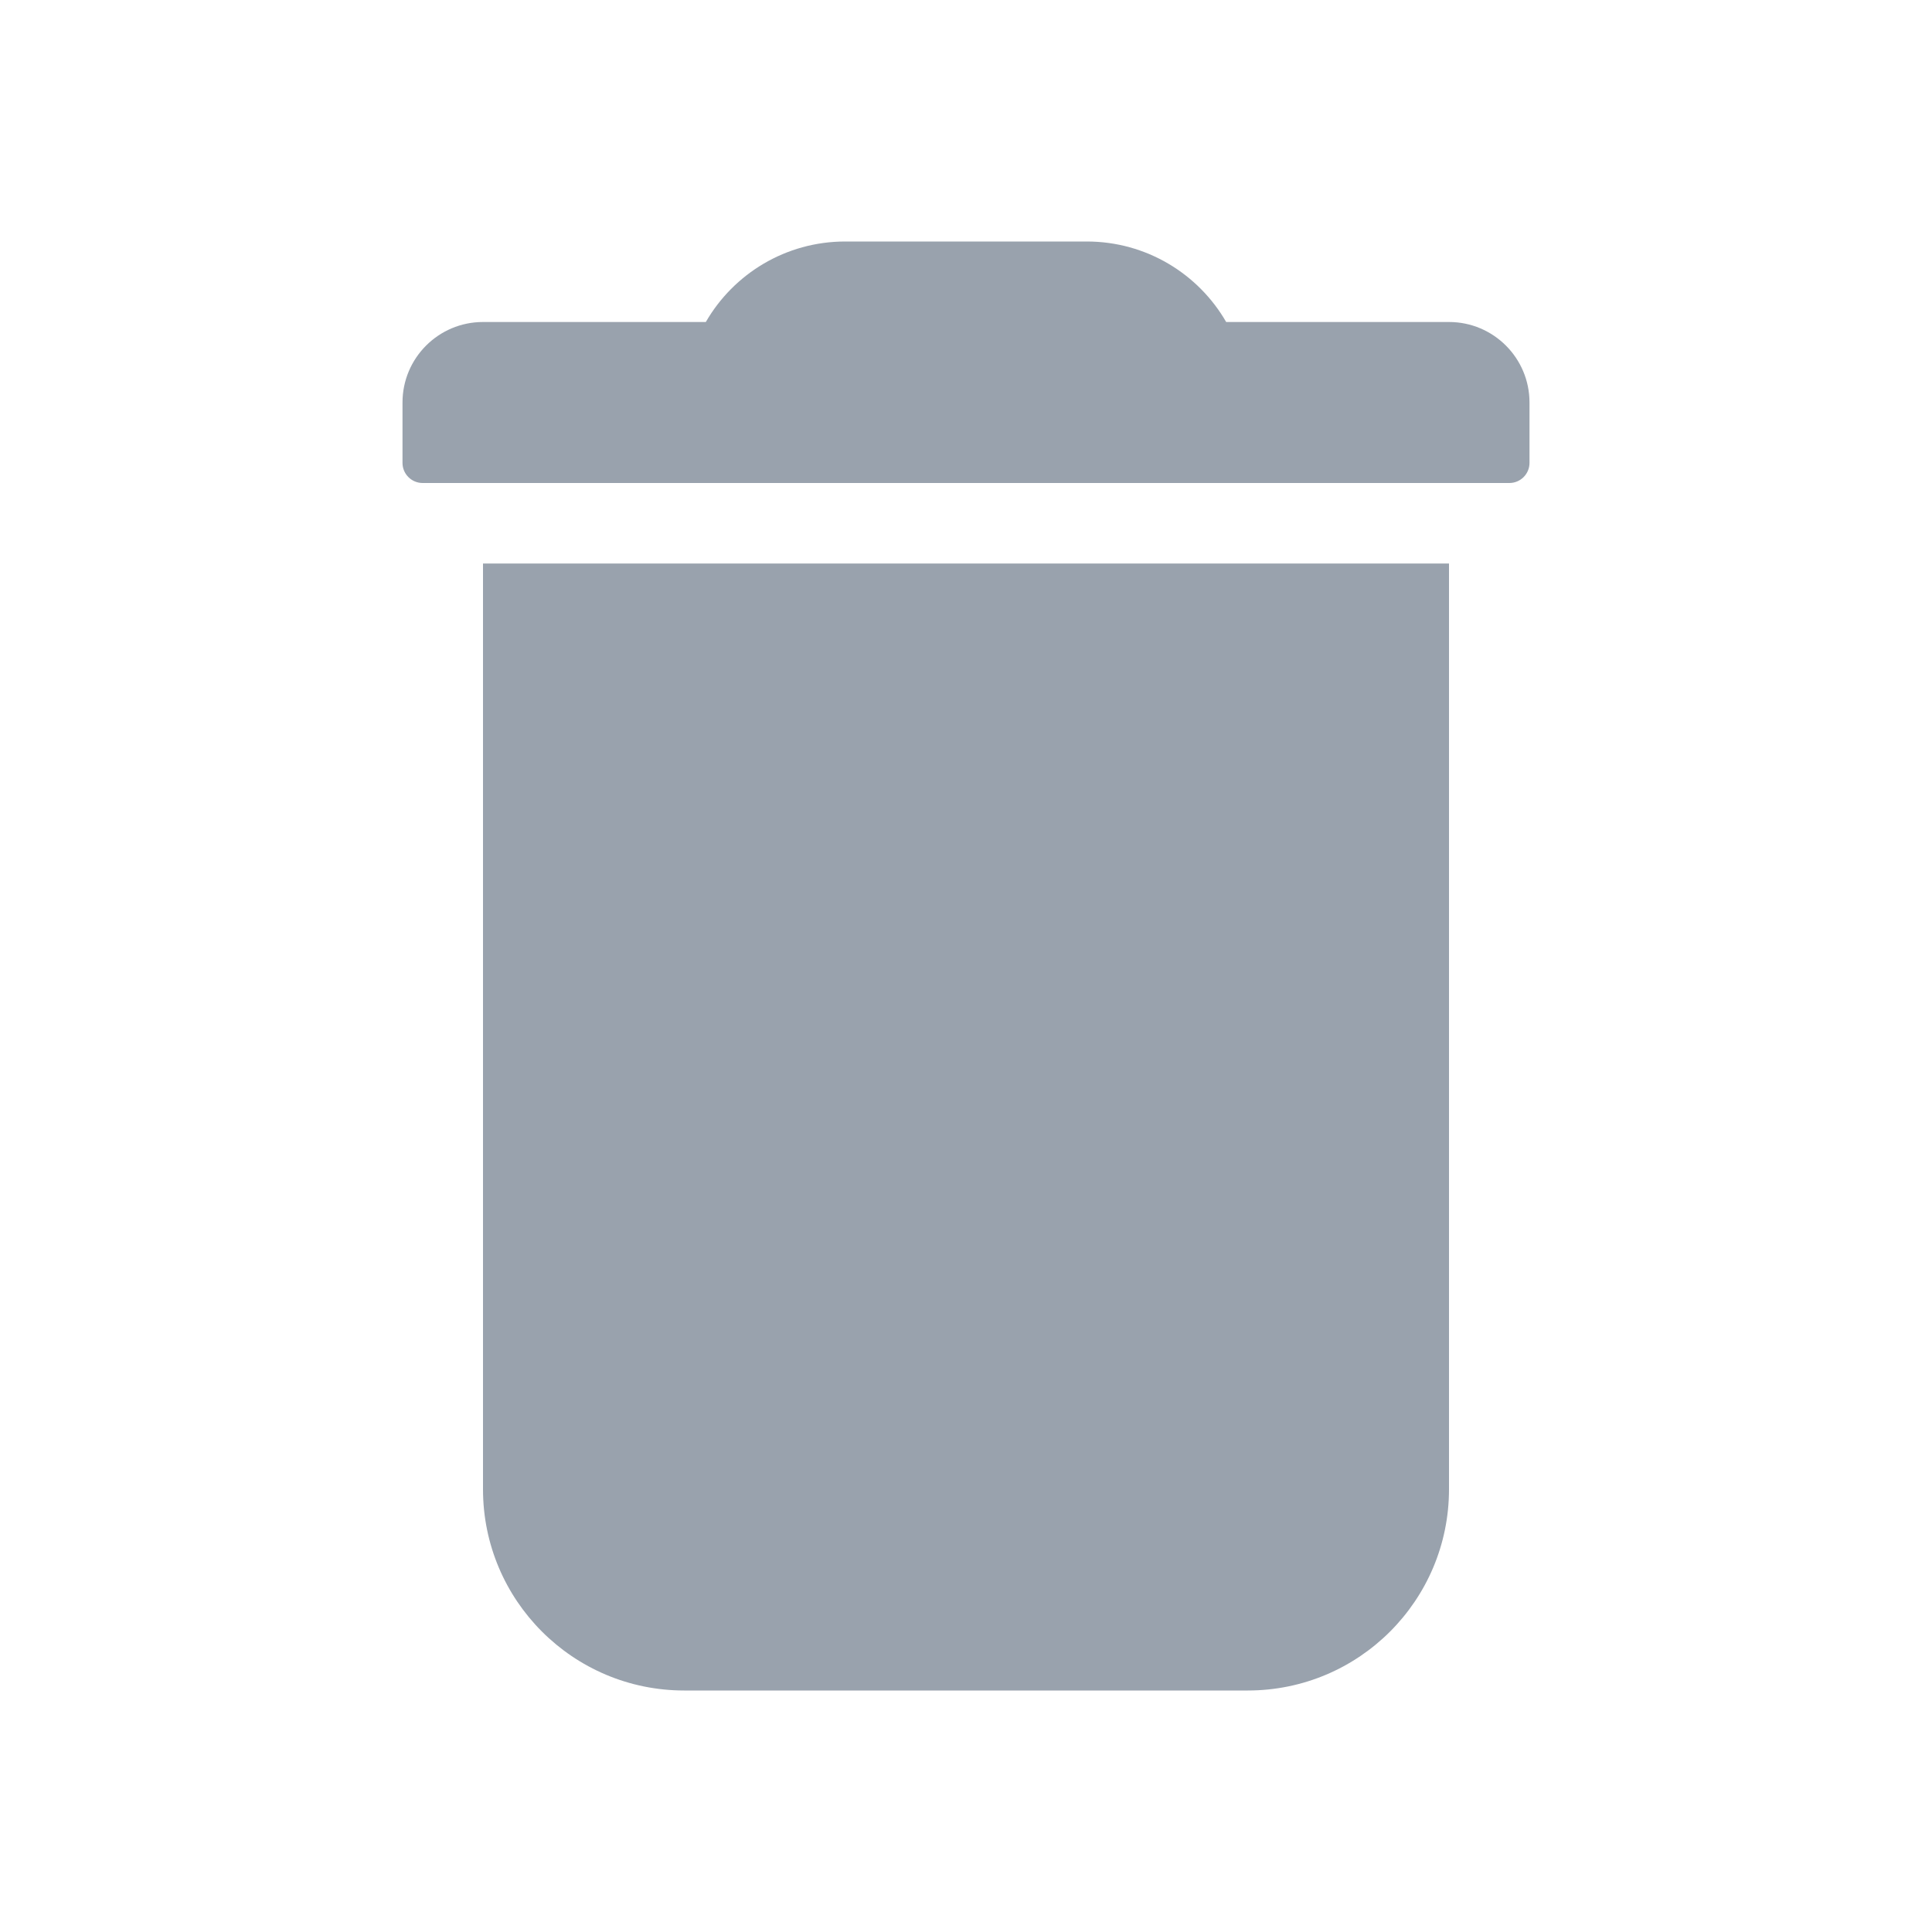
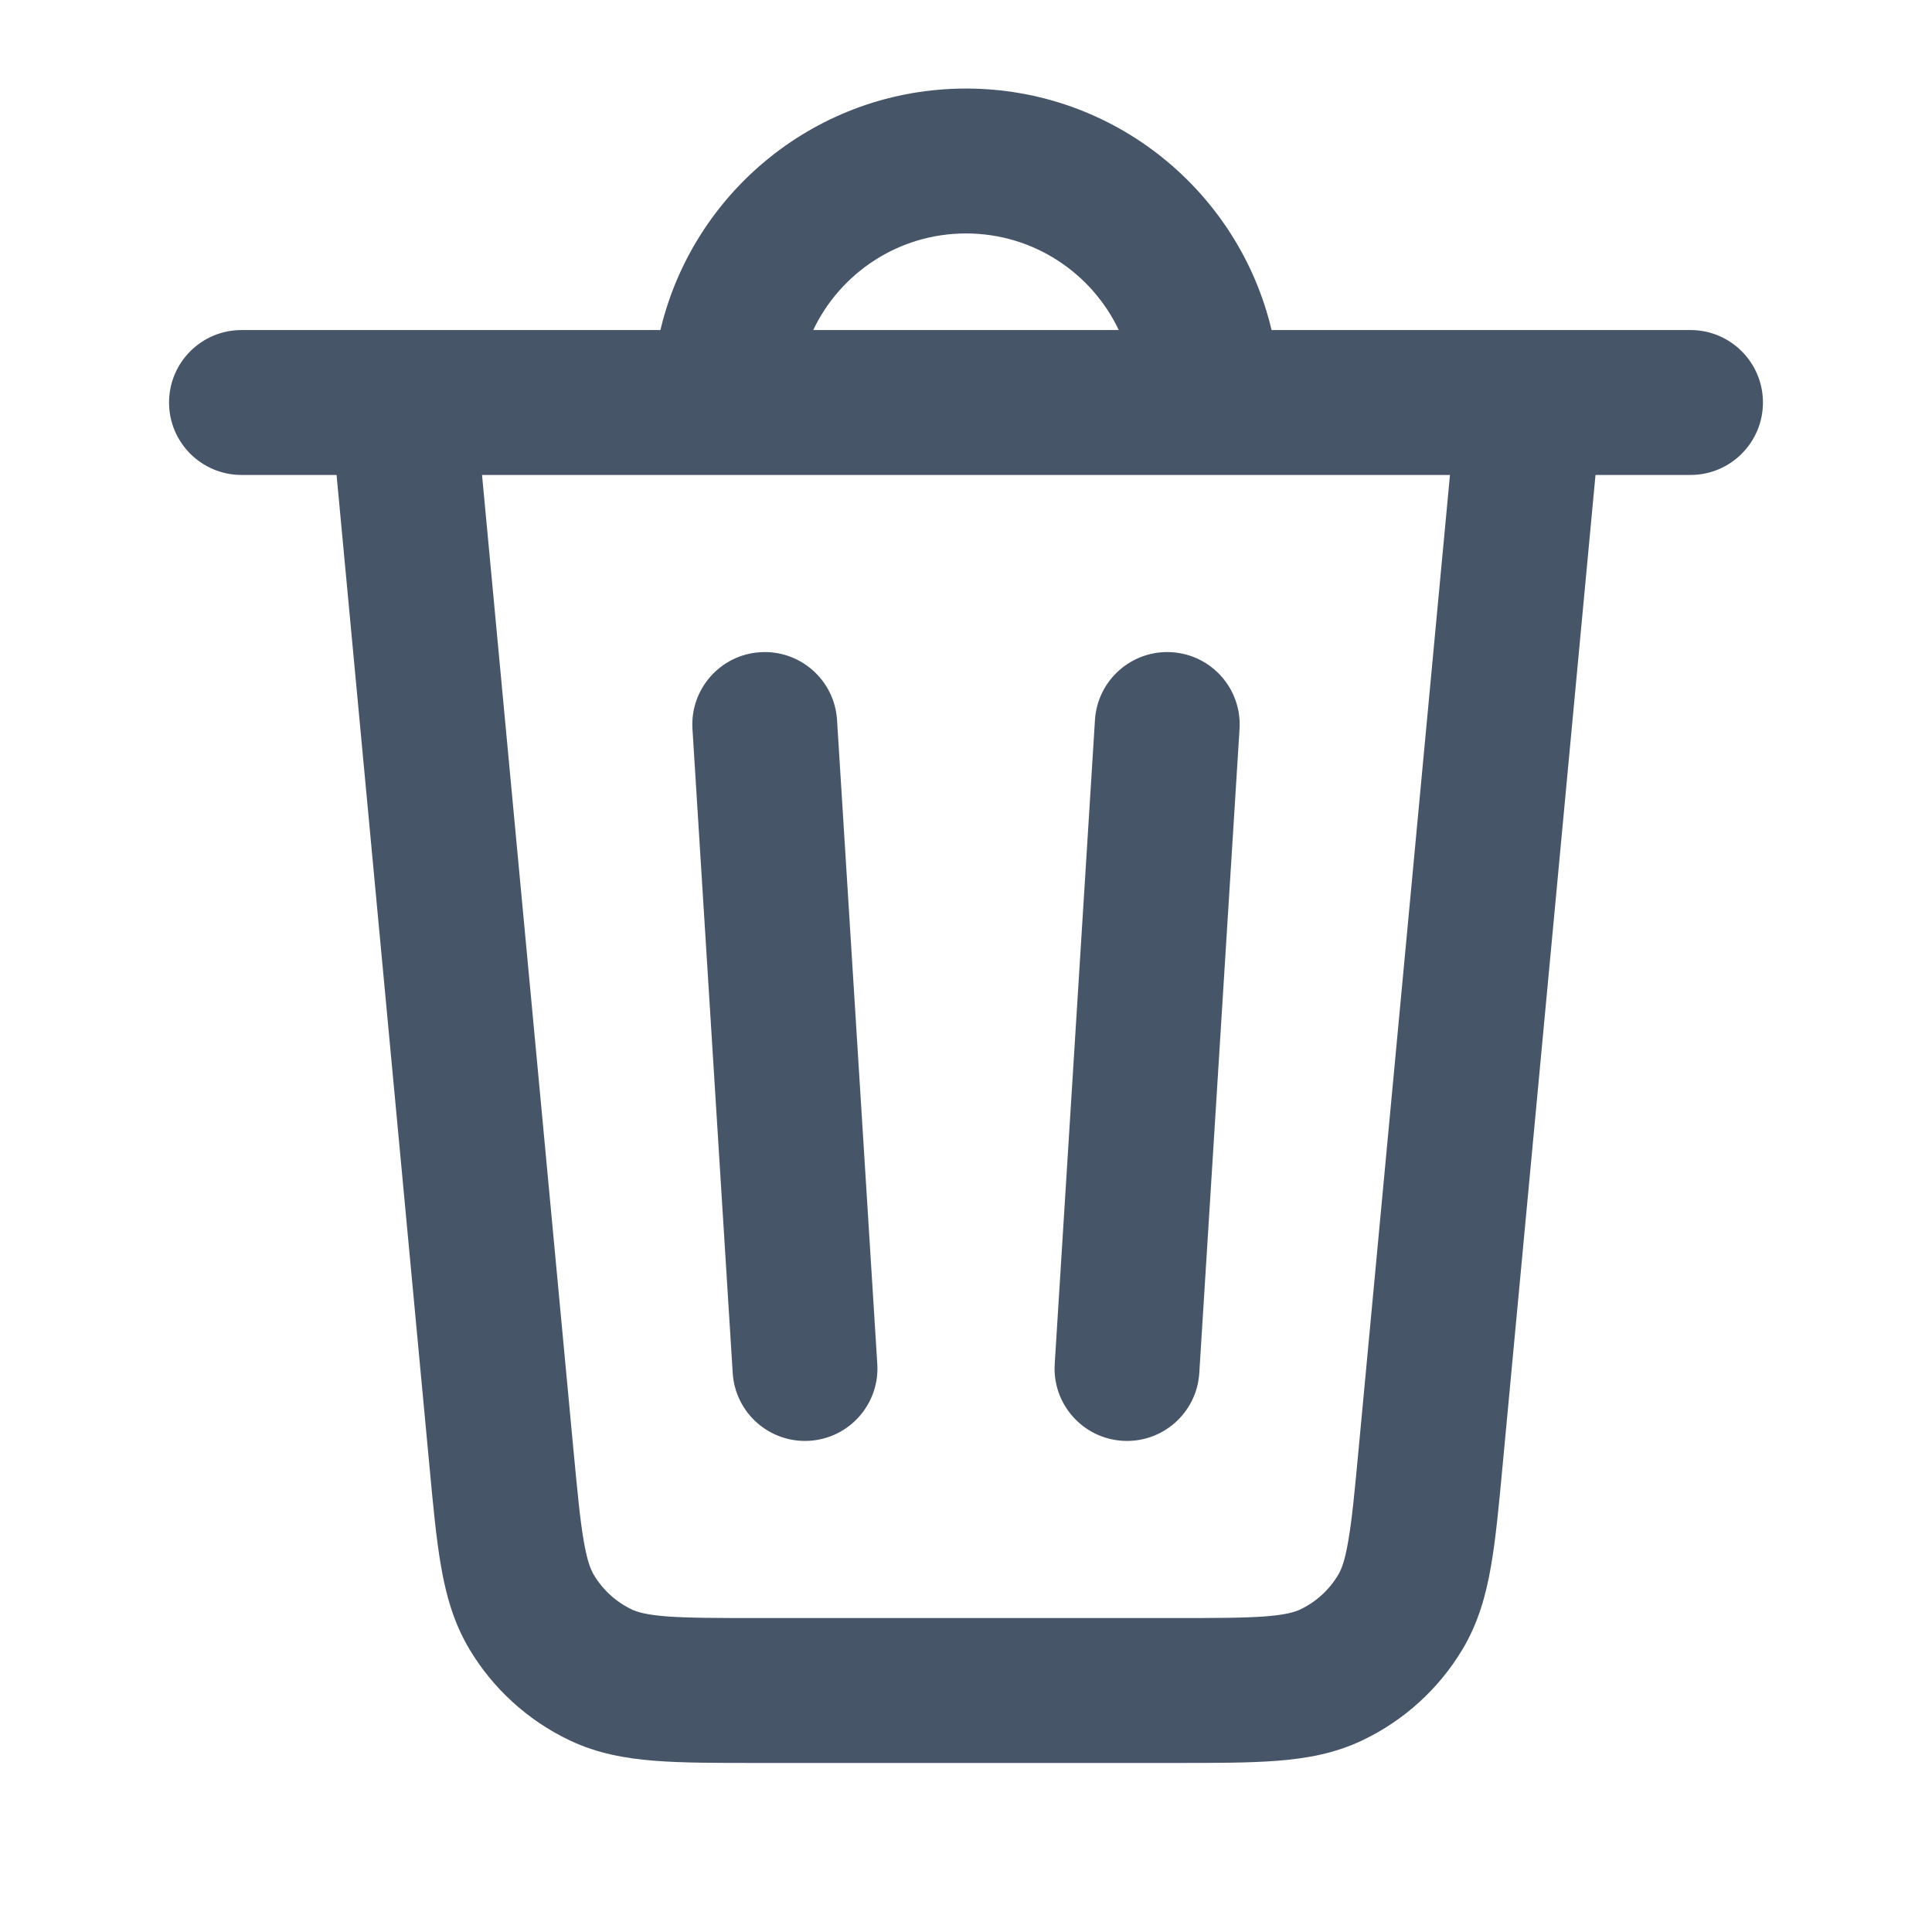
<svg xmlns="http://www.w3.org/2000/svg" width="24" height="24" viewBox="0 0 24 24" fill="none">
-   <path d="M8.5 21H15.5C16.881 21 18 19.881 18 18.5V7H6V18.5C6 19.881 7.119 21 8.5 21ZM5.25 6C5.112 6 5 5.888 5 5.75V5C5 4.448 5.448 4 6 4L8.768 4C9.113 3.402 9.76 3 10.5 3H13.5C14.24 3 14.887 3.402 15.232 4L18 4C18.552 4 19 4.448 19 5V5.75C19 5.888 18.888 6 18.75 6H5.25Z" fill="#99A2AD" />
+   <path fill-rule="evenodd" clip-rule="evenodd" d="M14.556 8.102C15.052 8.133 15.429 8.56 15.398 9.056L14.898 17.056C14.867 17.552 14.44 17.929 13.944 17.898C13.448 17.867 13.071 17.44 13.102 16.944L13.602 8.944C13.633 8.448 14.06 8.071 14.556 8.102Z" fill="#475569" />
+   <path fill-rule="evenodd" clip-rule="evenodd" d="M9.444 8.102C8.948 8.133 8.571 8.56 8.602 9.056L9.102 17.056C9.133 17.552 9.56 17.929 10.056 17.898C10.552 17.867 10.929 17.44 10.898 16.944L10.398 8.944C10.367 8.448 9.94 8.071 9.444 8.102Z" fill="#475569" />
+   <path fill-rule="evenodd" clip-rule="evenodd" d="M3 4.1C2.503 4.1 2.1 4.503 2.1 5C2.1 5.497 2.503 5.9 3 5.9H4.181L5.335 18.216C5.38 18.7 5.419 19.114 5.478 19.453C5.54 19.812 5.635 20.157 5.829 20.483C6.123 20.977 6.558 21.373 7.078 21.62C7.42 21.783 7.773 21.845 8.135 21.873C8.479 21.9 8.895 21.9 9.381 21.9H14.619C15.105 21.9 15.521 21.9 15.865 21.873C16.227 21.845 16.58 21.783 16.922 21.62C17.442 21.373 17.877 20.977 18.171 20.483C18.365 20.157 18.46 19.812 18.522 19.453C18.581 19.114 18.62 18.7 18.665 18.216L19.82 5.9H21C21.497 5.9 21.9 5.497 21.9 5C21.9 4.503 21.497 4.1 21 4.1H15.796C15.389 2.38 13.844 1.1 12 1.1C10.156 1.1 8.611 2.38 8.204 4.1H3ZM7.124 18.015C7.174 18.541 7.206 18.884 7.252 19.146C7.295 19.397 7.34 19.501 7.376 19.562C7.488 19.75 7.652 19.9 7.85 19.994C7.914 20.024 8.022 20.059 8.276 20.079C8.541 20.099 8.886 20.1 9.414 20.1H14.586C15.115 20.1 15.459 20.099 15.724 20.079C15.978 20.059 16.086 20.024 16.151 19.994C16.348 19.9 16.513 19.75 16.624 19.562C16.661 19.501 16.705 19.397 16.748 19.146C16.794 18.884 16.827 18.541 16.876 18.015L18.012 5.9H5.988L7.124 18.015ZM12 2.9C11.162 2.9 10.439 3.391 10.102 4.1H13.898C13.561 3.391 12.838 2.9 12 2.9Z" fill="#475569" />
</svg>
